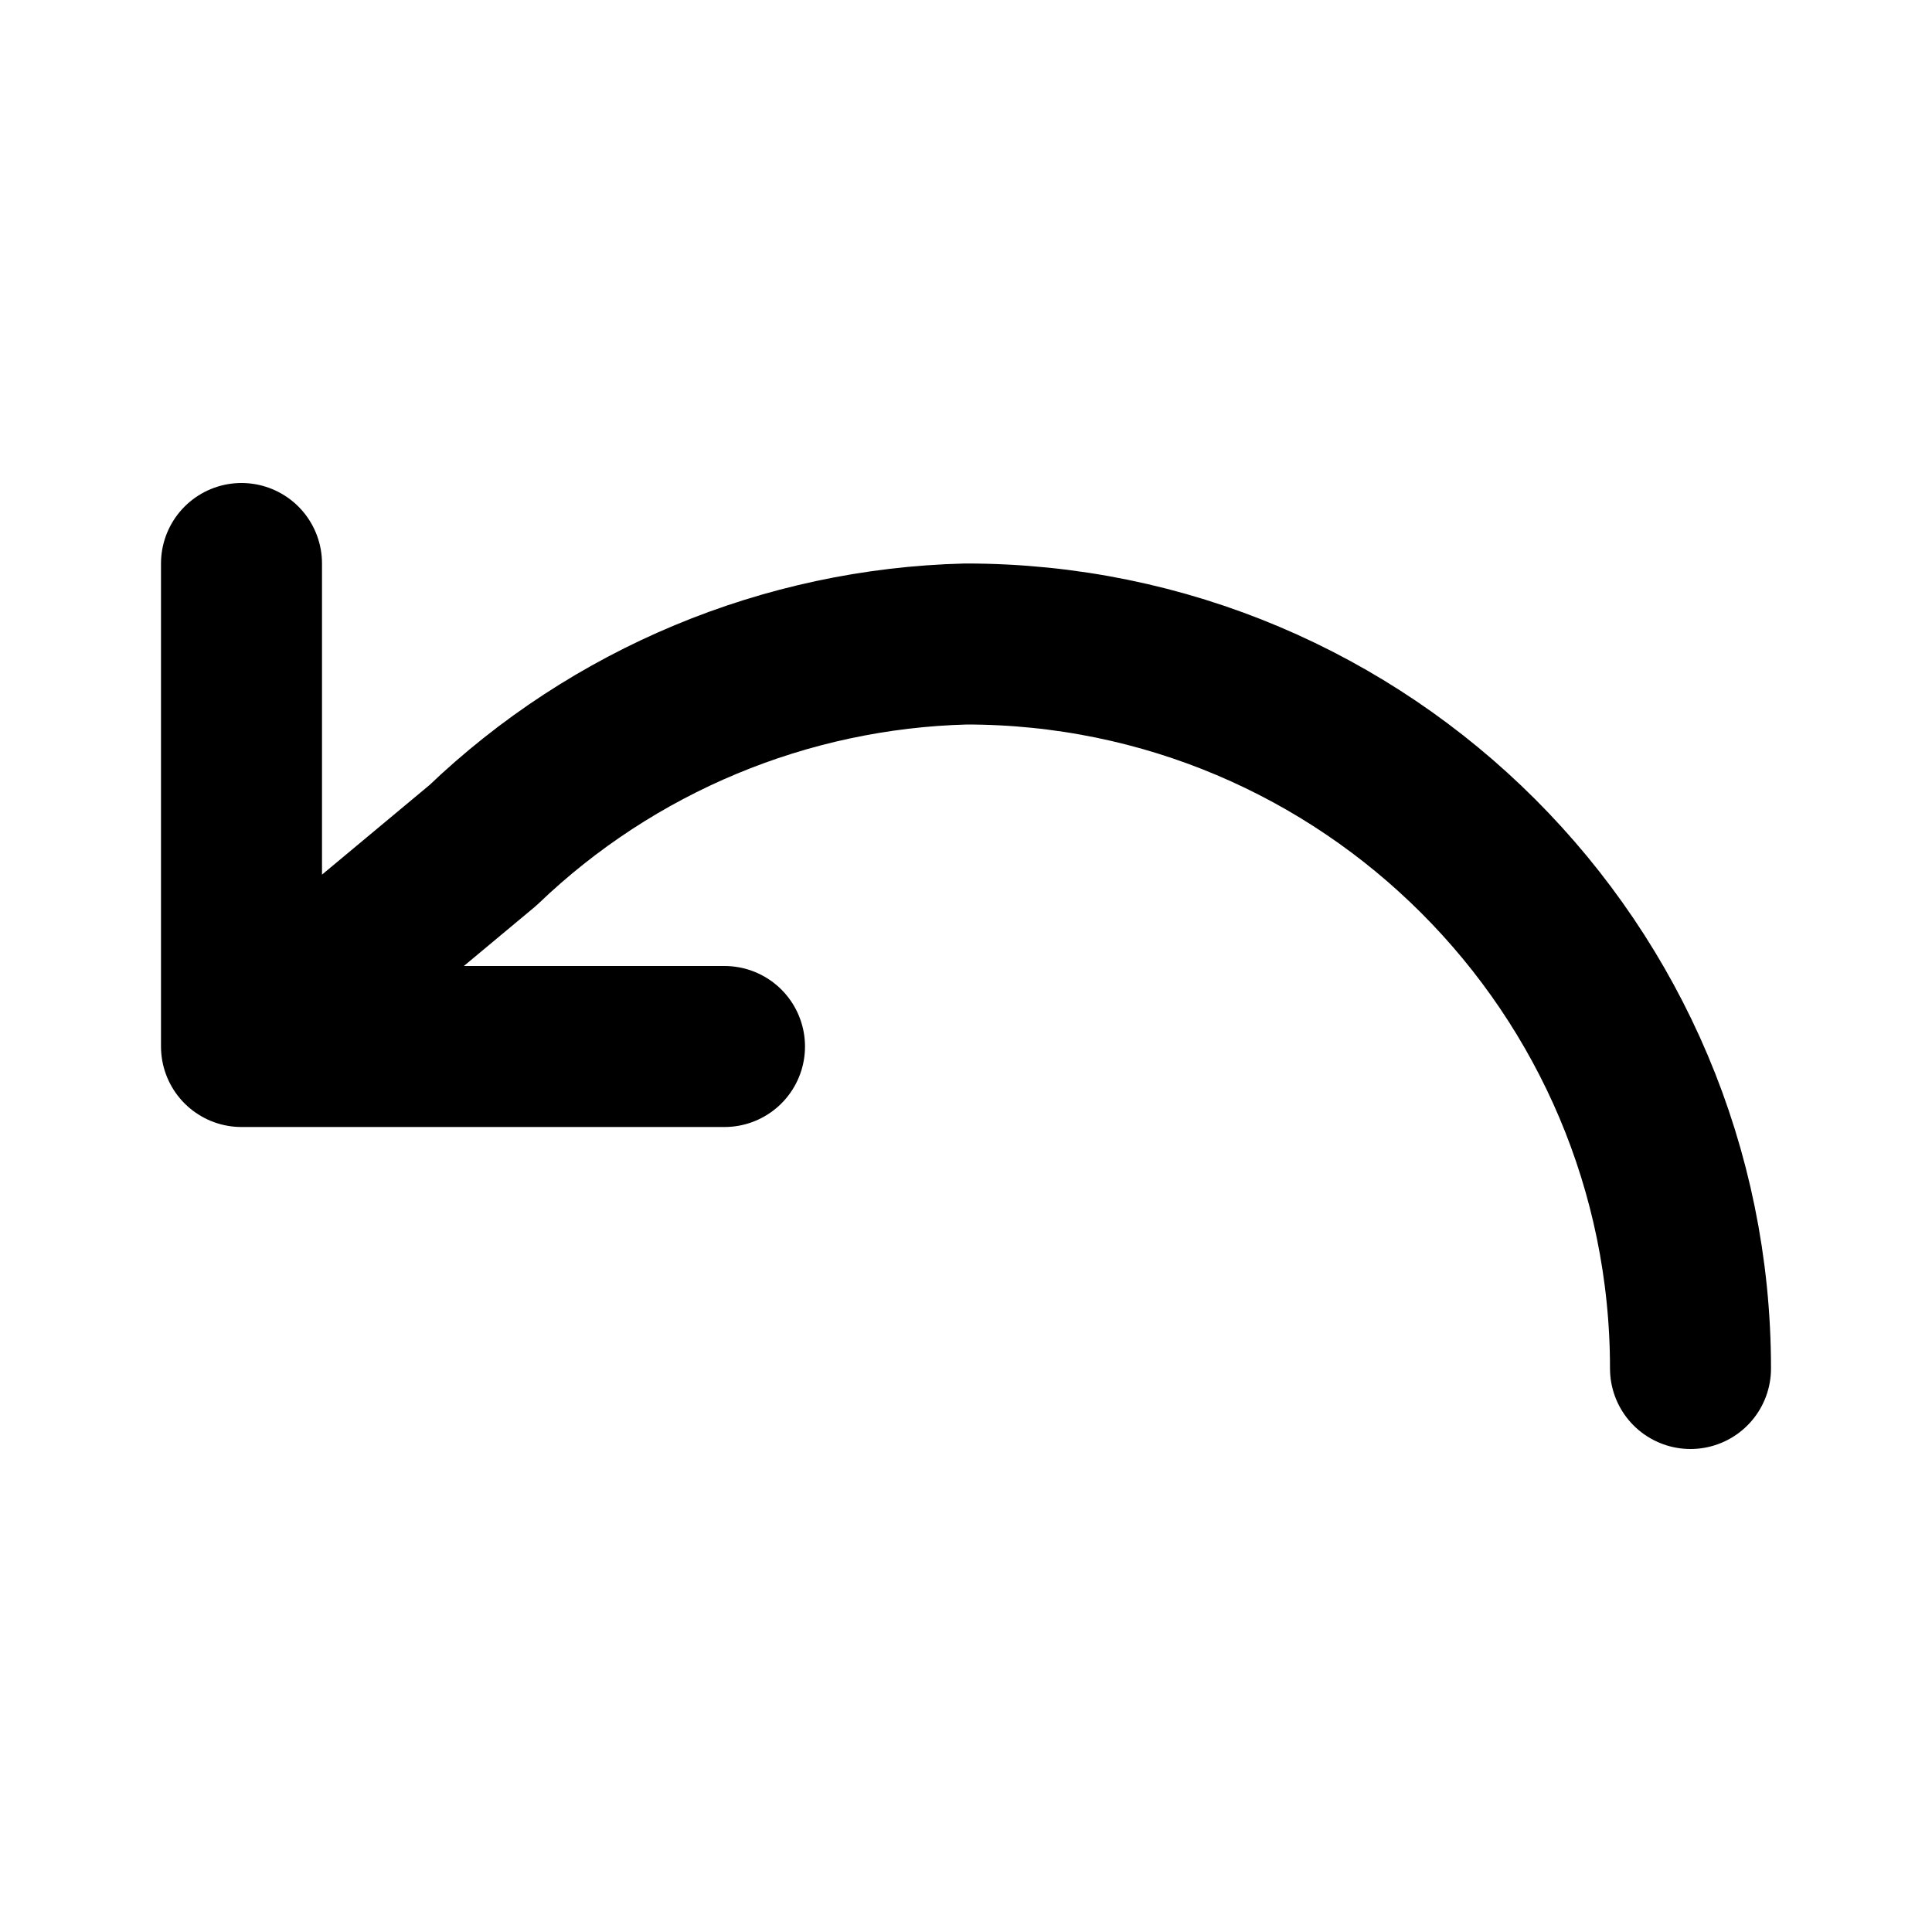
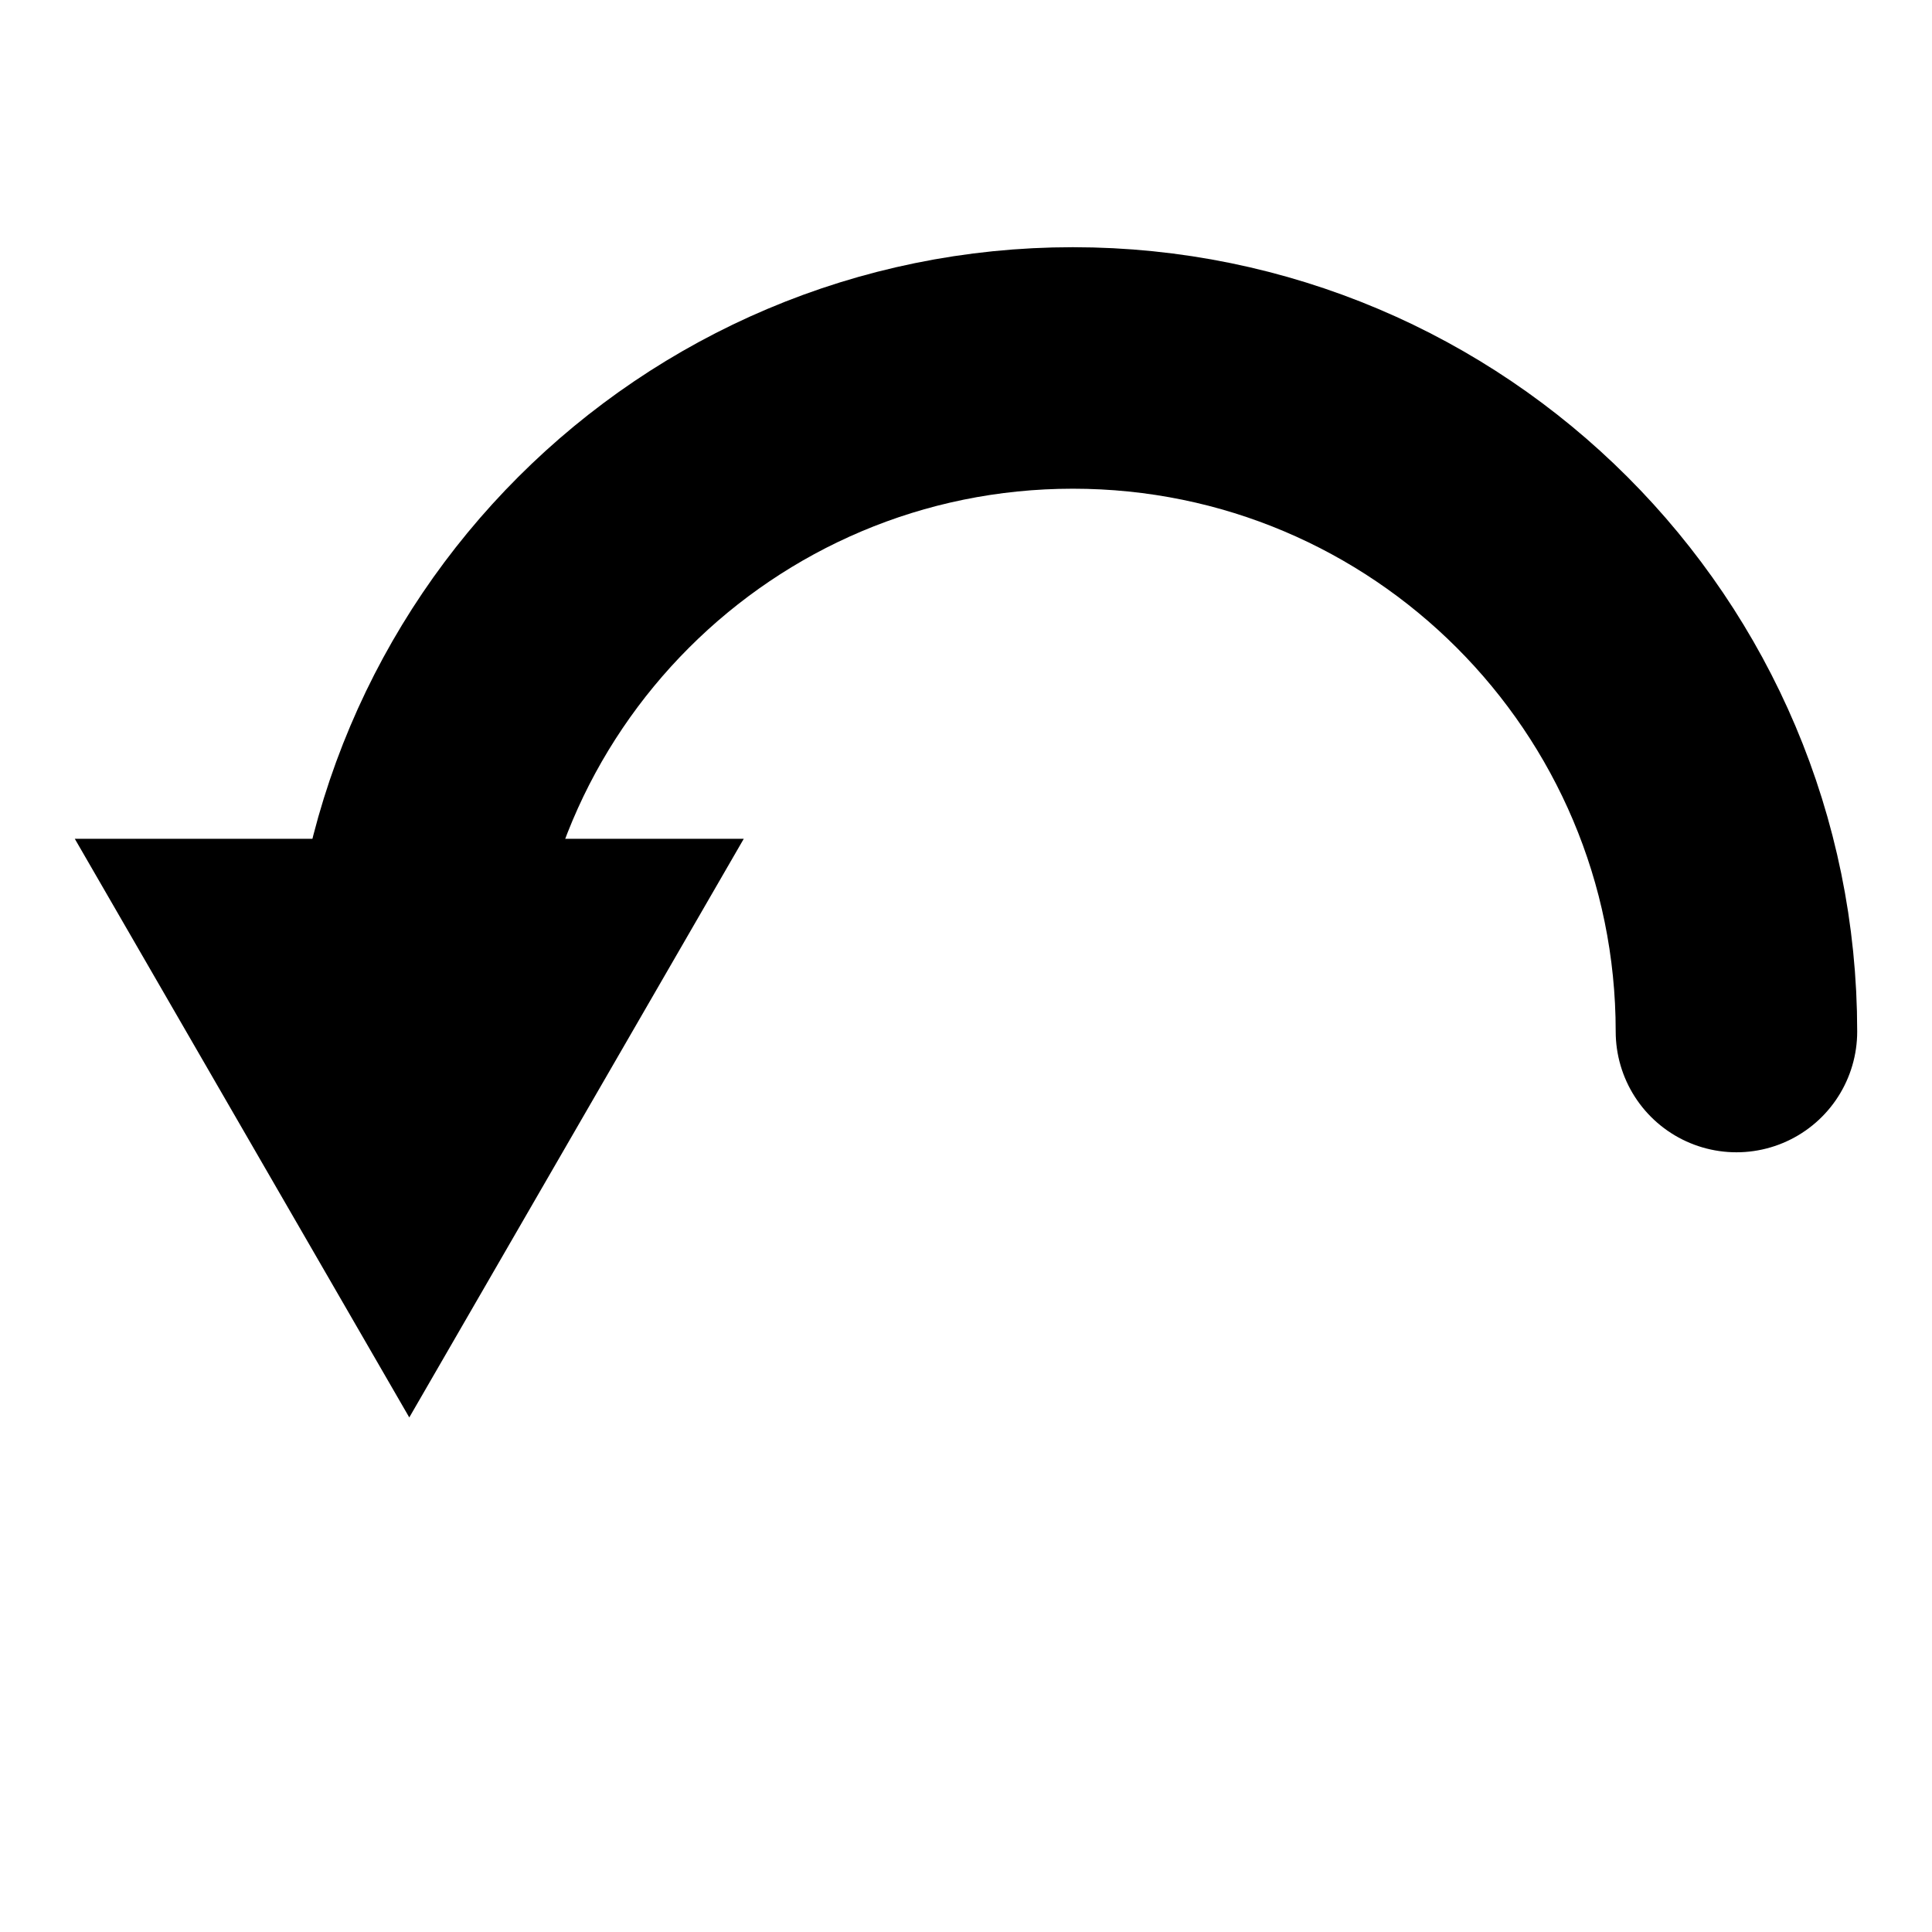
- <svg xmlns="http://www.w3.org/2000/svg" viewBox="0 0 24 24" width="24" height="24">
-   <path d="M3 7v6h6M21 17a9 9 0 00-9-9 9 9 0 00-6 2.5L3 13" fill="none" stroke="#000" stroke-width="2" stroke-linecap="round" stroke-linejoin="round" />
+ <svg xmlns="http://www.w3.org/2000/svg" viewBox="0 0 64 64" width="64" height="64" version="1.1" id="svg1">
+   <defs id="defs1">
+     <marker style="overflow:visible" id="marker2" refX="0" refY="0" orient="auto-start-reverse" markerWidth="0.45" markerHeight="0.45" viewBox="0 0 1 1" preserveAspectRatio="xMidYMid">
+       <path transform="scale(0.5)" style="fill:context-stroke;fill-rule:evenodd;stroke:context-stroke;stroke-width:1pt" d="M 5.77,0 -2.88,5 V -5 Z" id="path2" />
+     </marker>
+   </defs>
+   <path style="fill:none;fill-opacity:1;stroke:#000000;stroke-width:8;stroke-linecap:round;stroke-dasharray:none;stroke-opacity:1;marker-start:url(#marker2)" id="path1" d="M 13.558,34.171 A 21.982,21.982 0 0 1 35.54,12.189 21.982,21.982 0 0 1 57.522,34.171" />
</svg>
